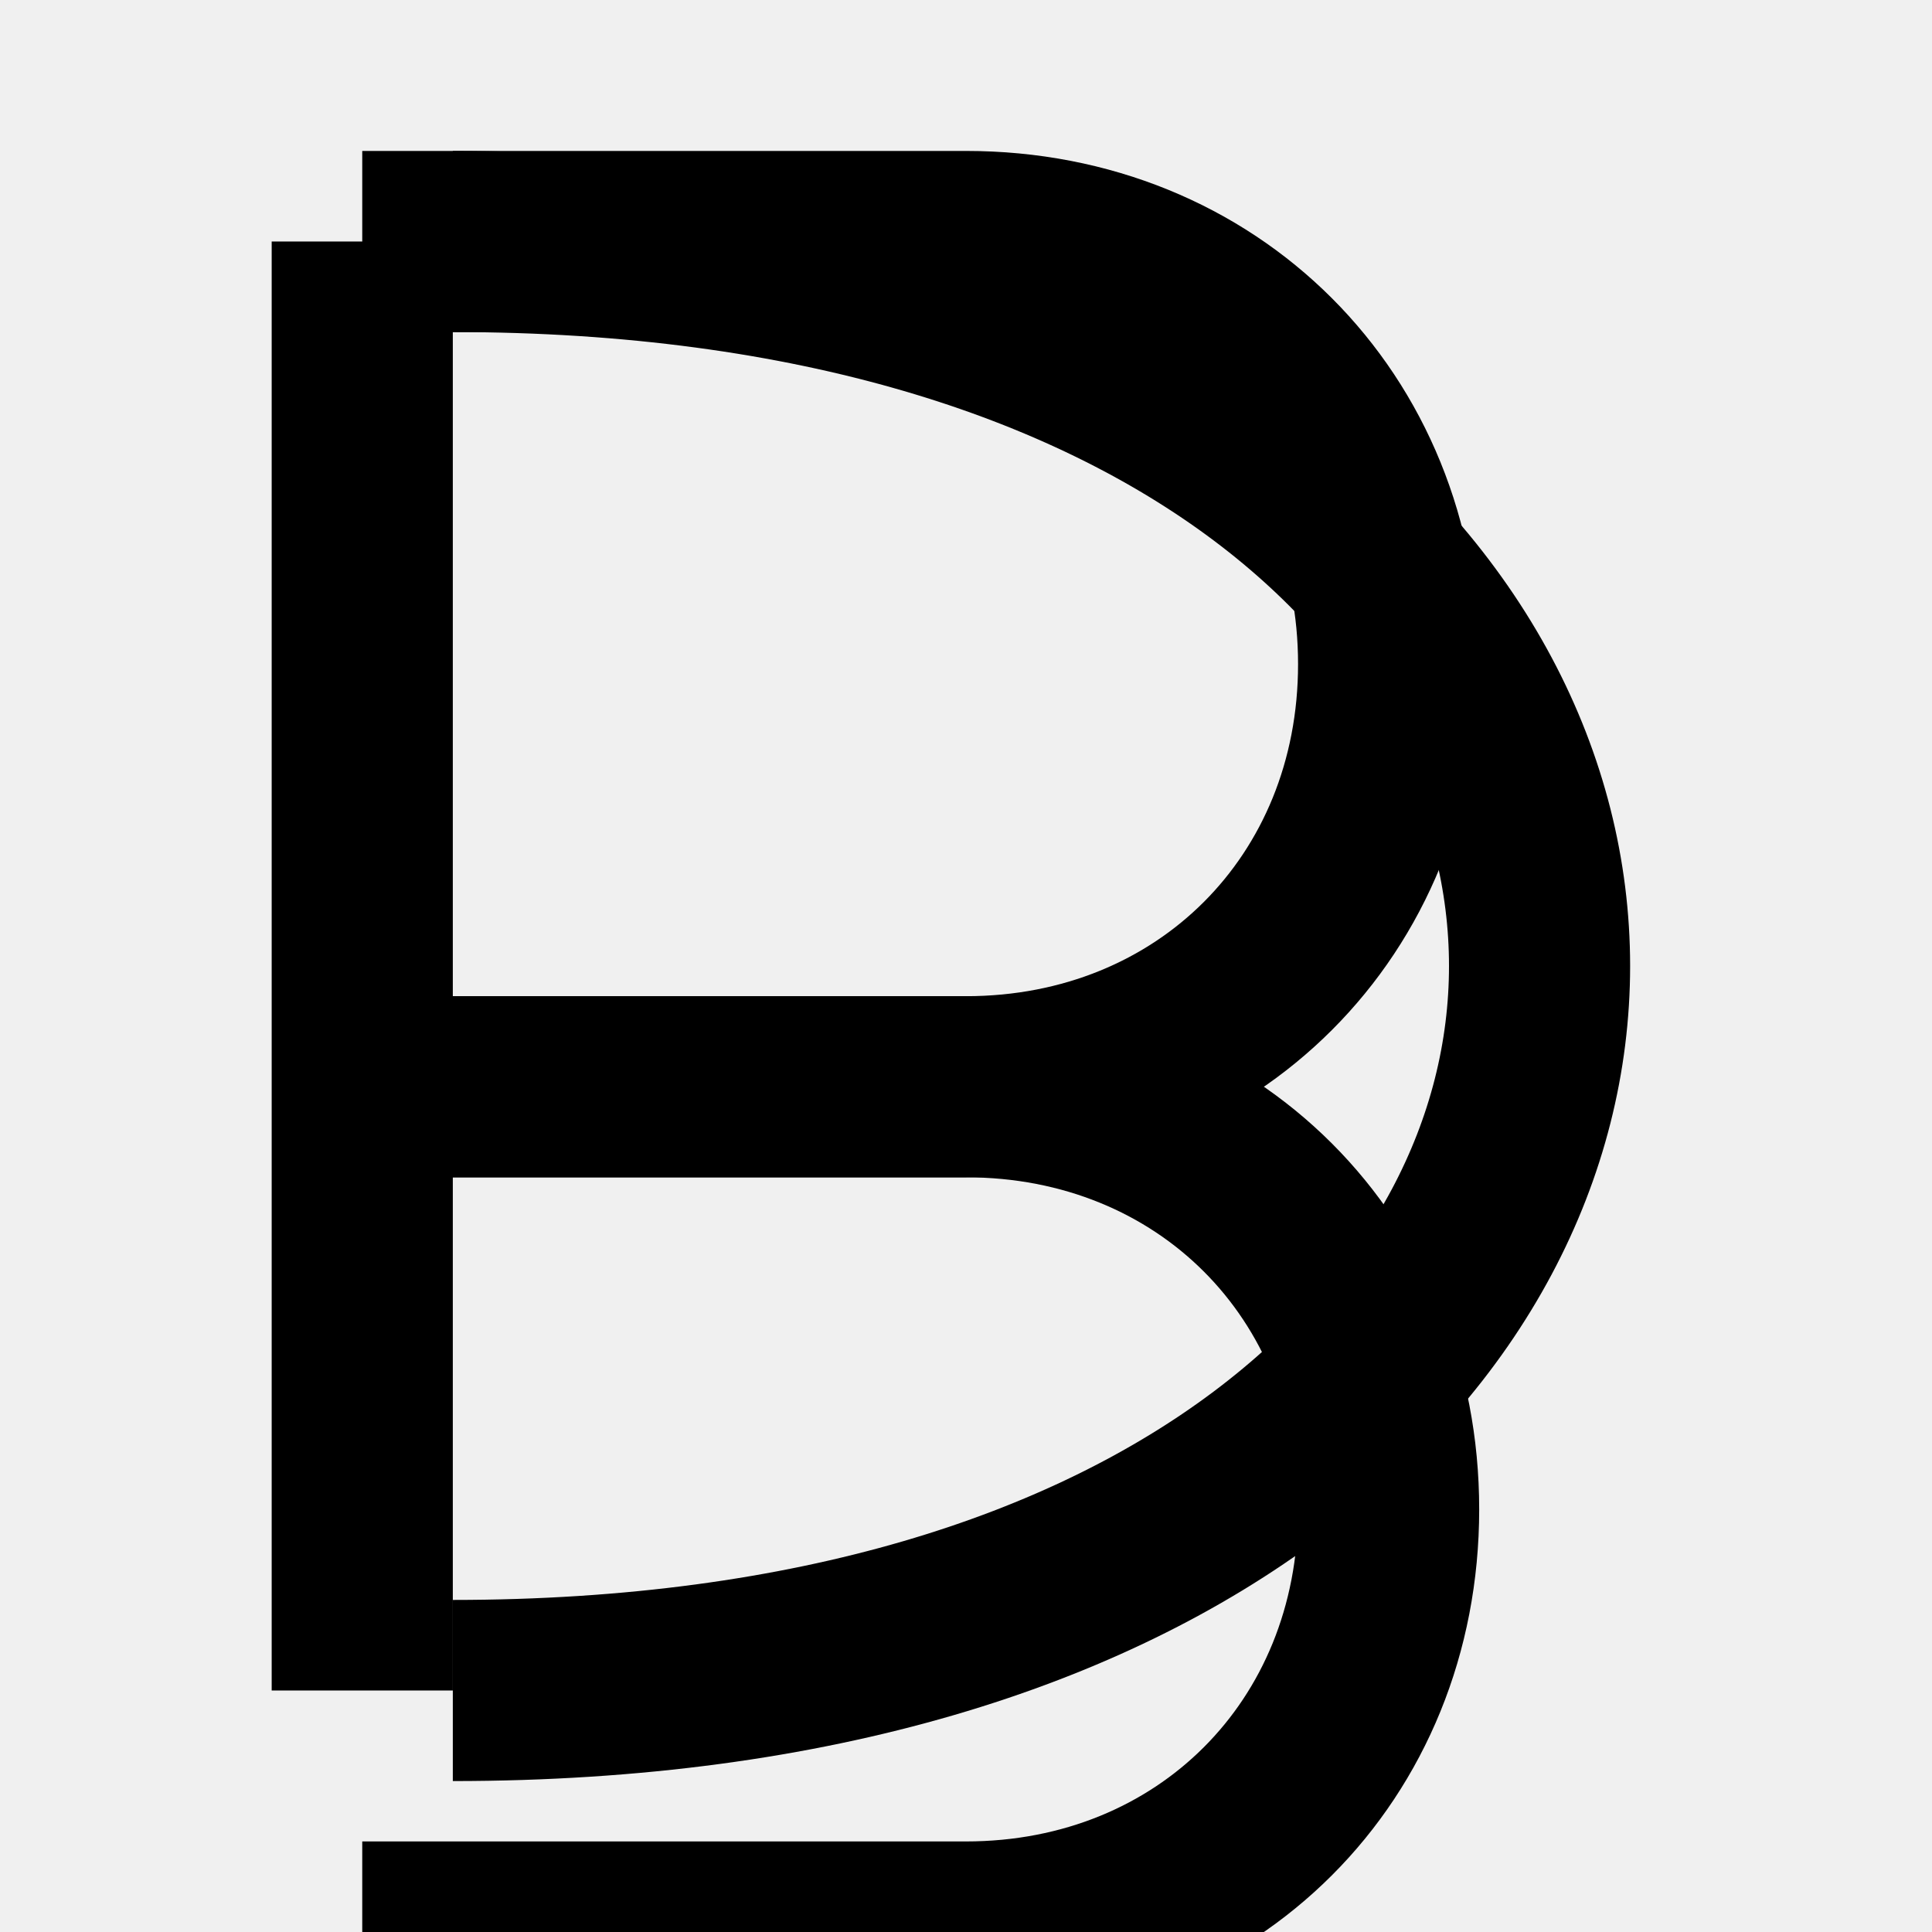
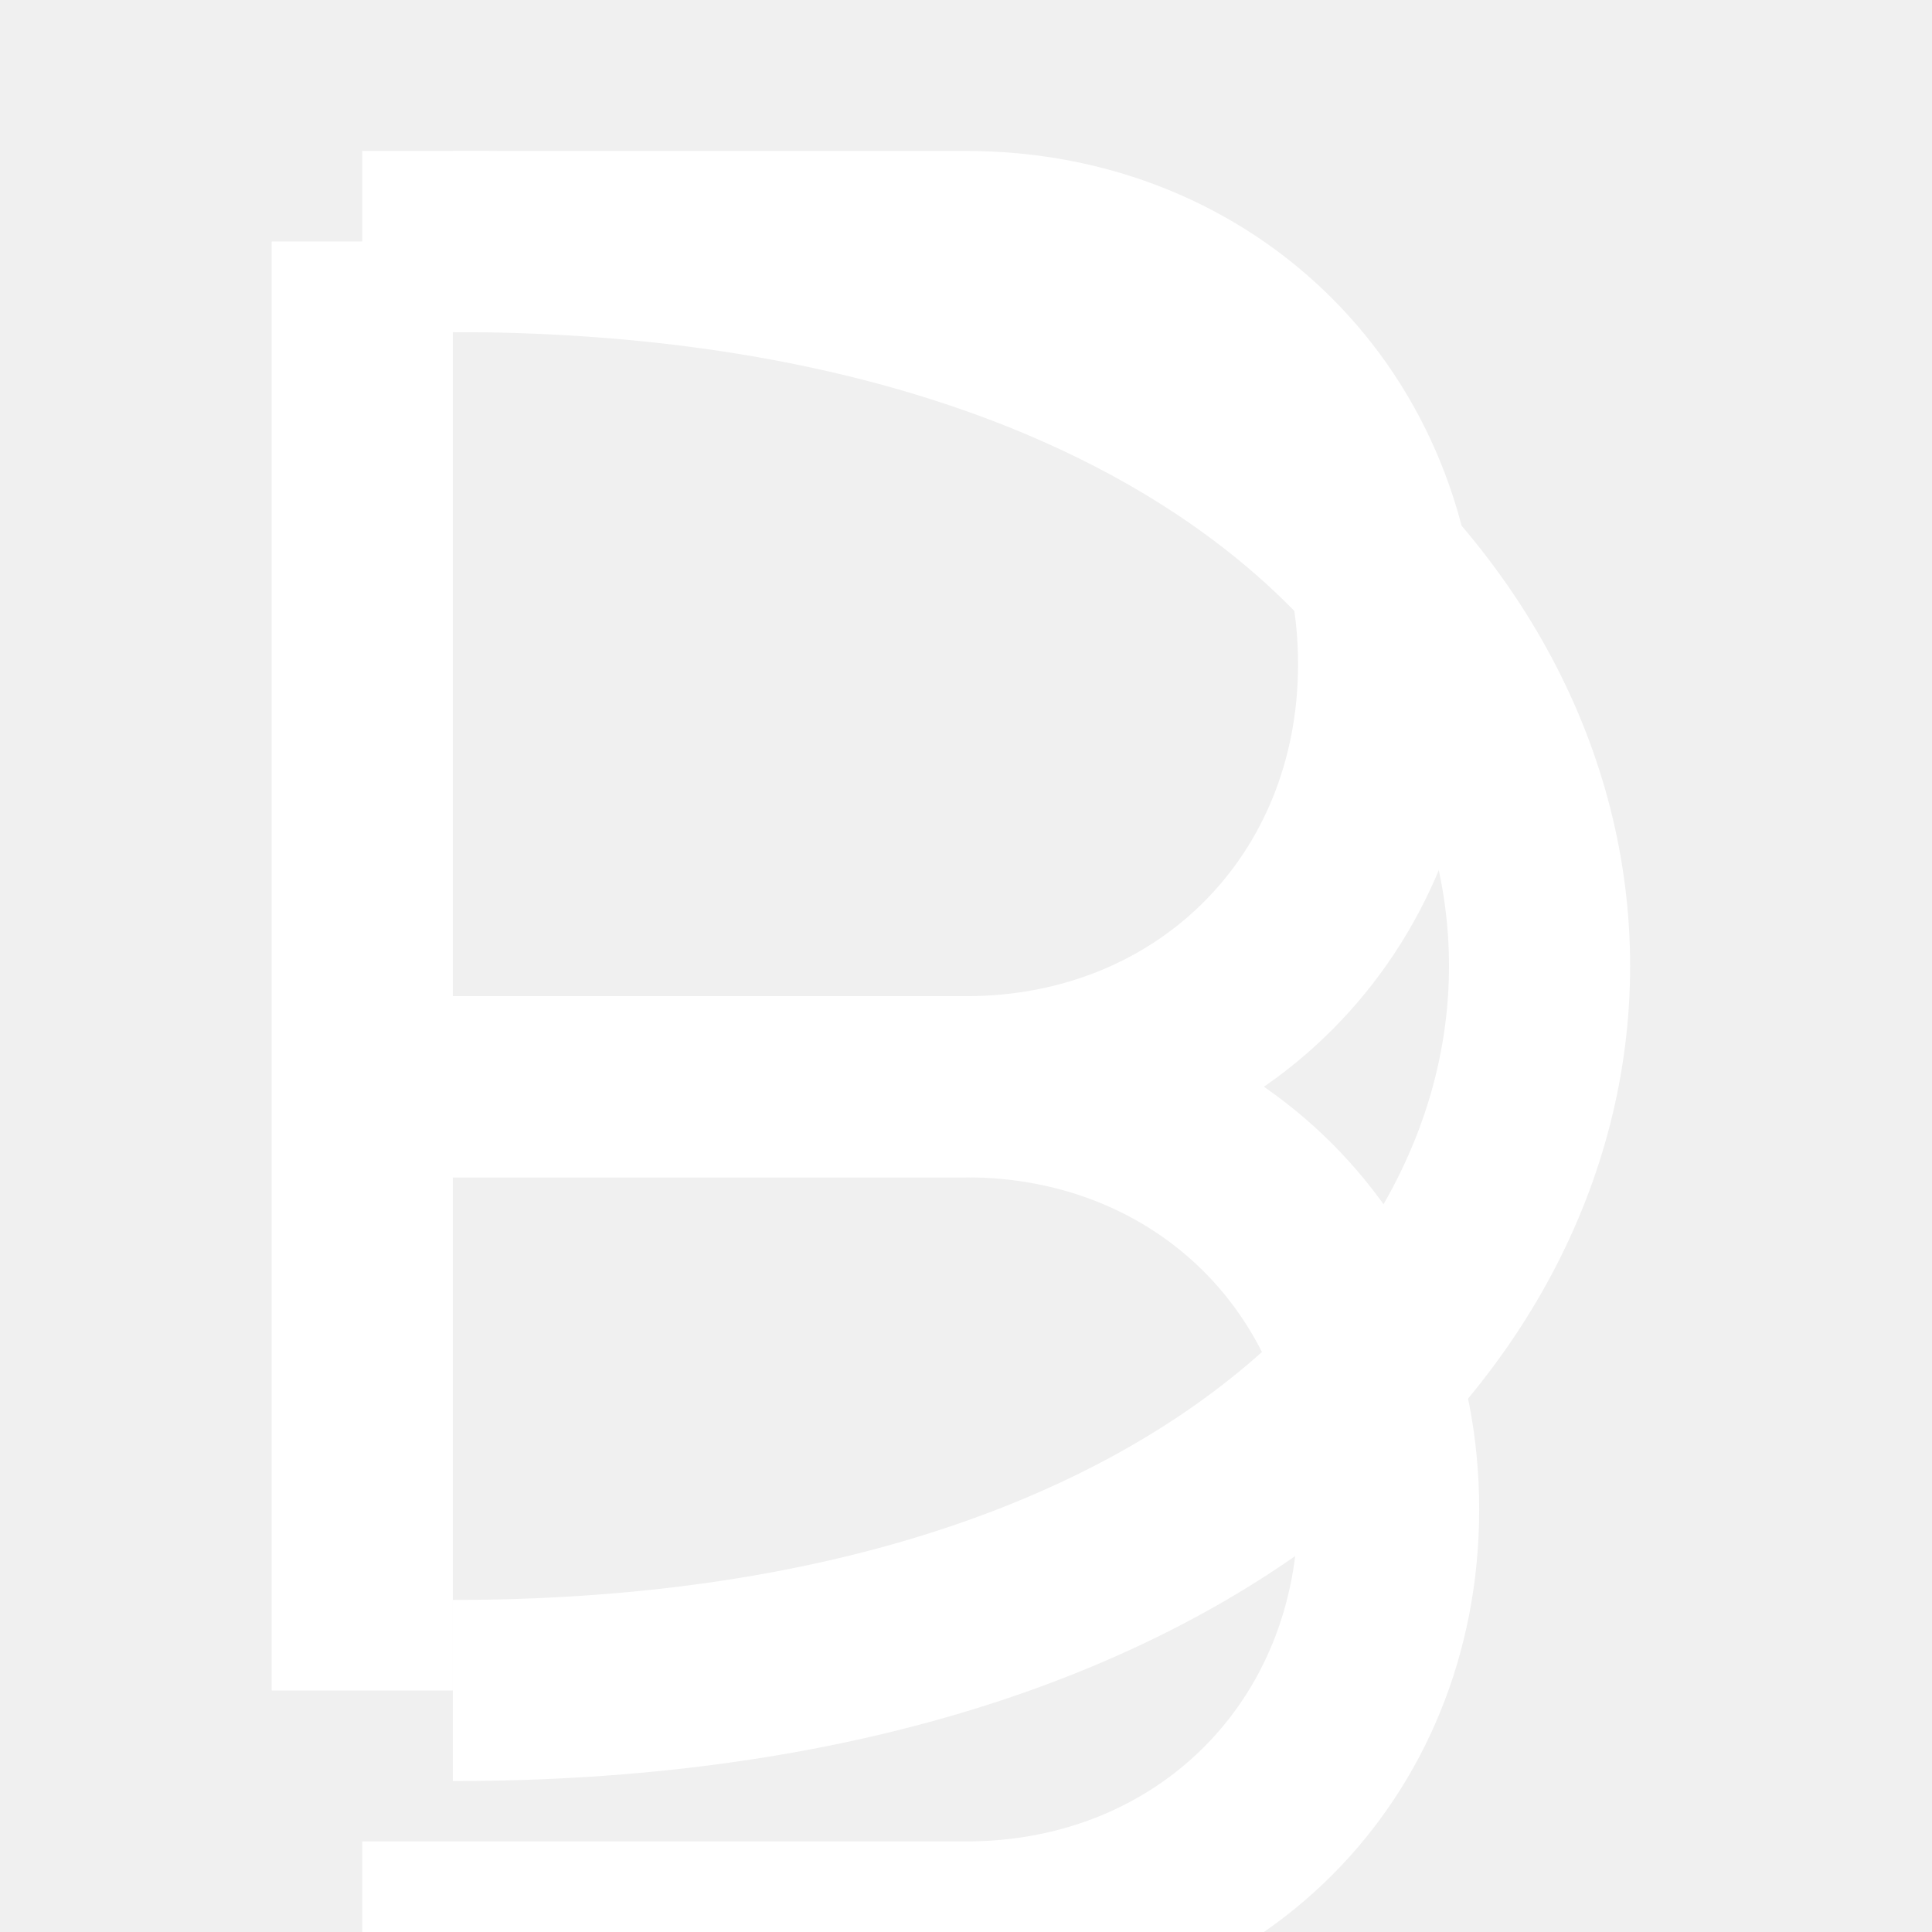
<svg xmlns="http://www.w3.org/2000/svg" width="32" height="32" viewBox="0 0 32 32">
-   <path d="M6 4v24" stroke="black" stroke-width="3" fill="none" />
-   <path d="M6 4h10c4 0 7 3 7 7s-3 7-7 7H6" stroke="black" stroke-width="3" fill="none" />
-   <path d="M6 18h10c4 0 7 3 7 7s-3 7-7 7H6" stroke="black" stroke-width="3" fill="none" />
-   <path d="M7.5 4c12 0 18 6 18 12s-6 12-18 12" stroke="black" stroke-width="3" fill="none" />
+   <path d="M6 4v24" stroke="white" stroke-width="3" fill="none" />
+   <path d="M6 4h10c4 0 7 3 7 7s-3 7-7 7H6" stroke="white" stroke-width="3" fill="none" />
+   <path d="M6 18h10c4 0 7 3 7 7s-3 7-7 7H6" stroke="white" stroke-width="3" fill="none" />
+   <path d="M7.5 4c12 0 18 6 18 12s-6 12-18 12" stroke="white" stroke-width="3" fill="none" />
</svg>
